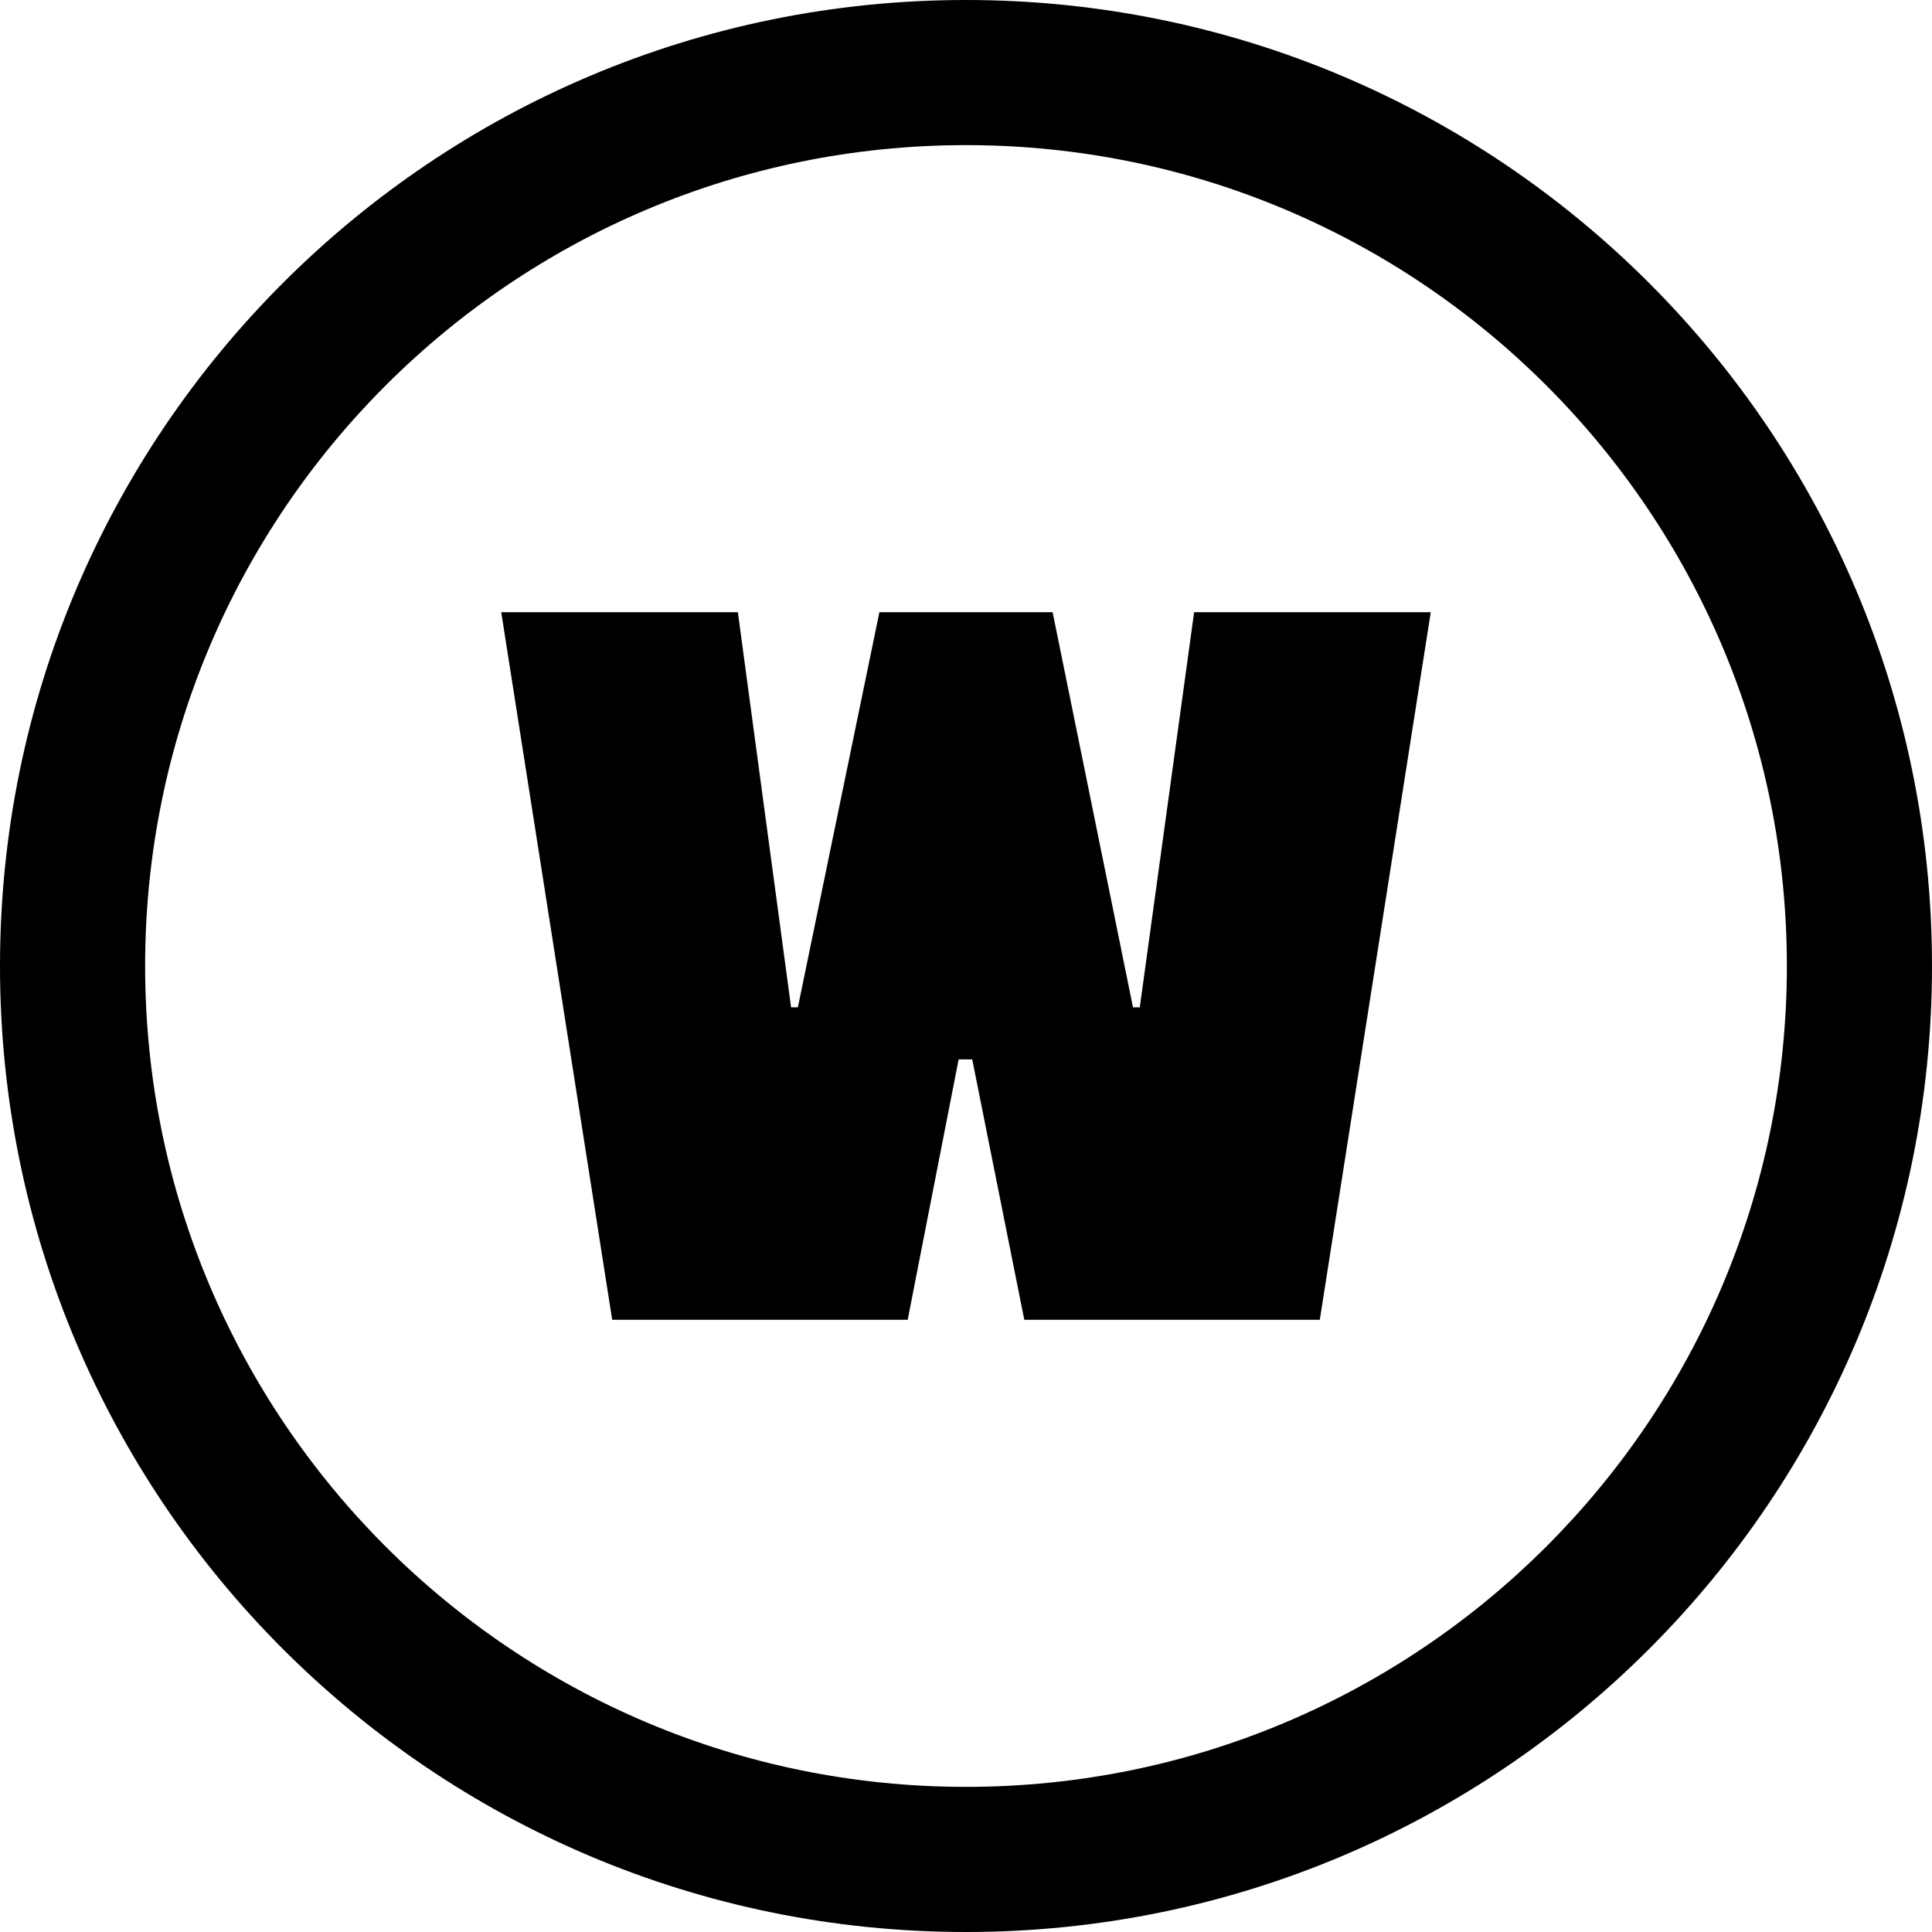
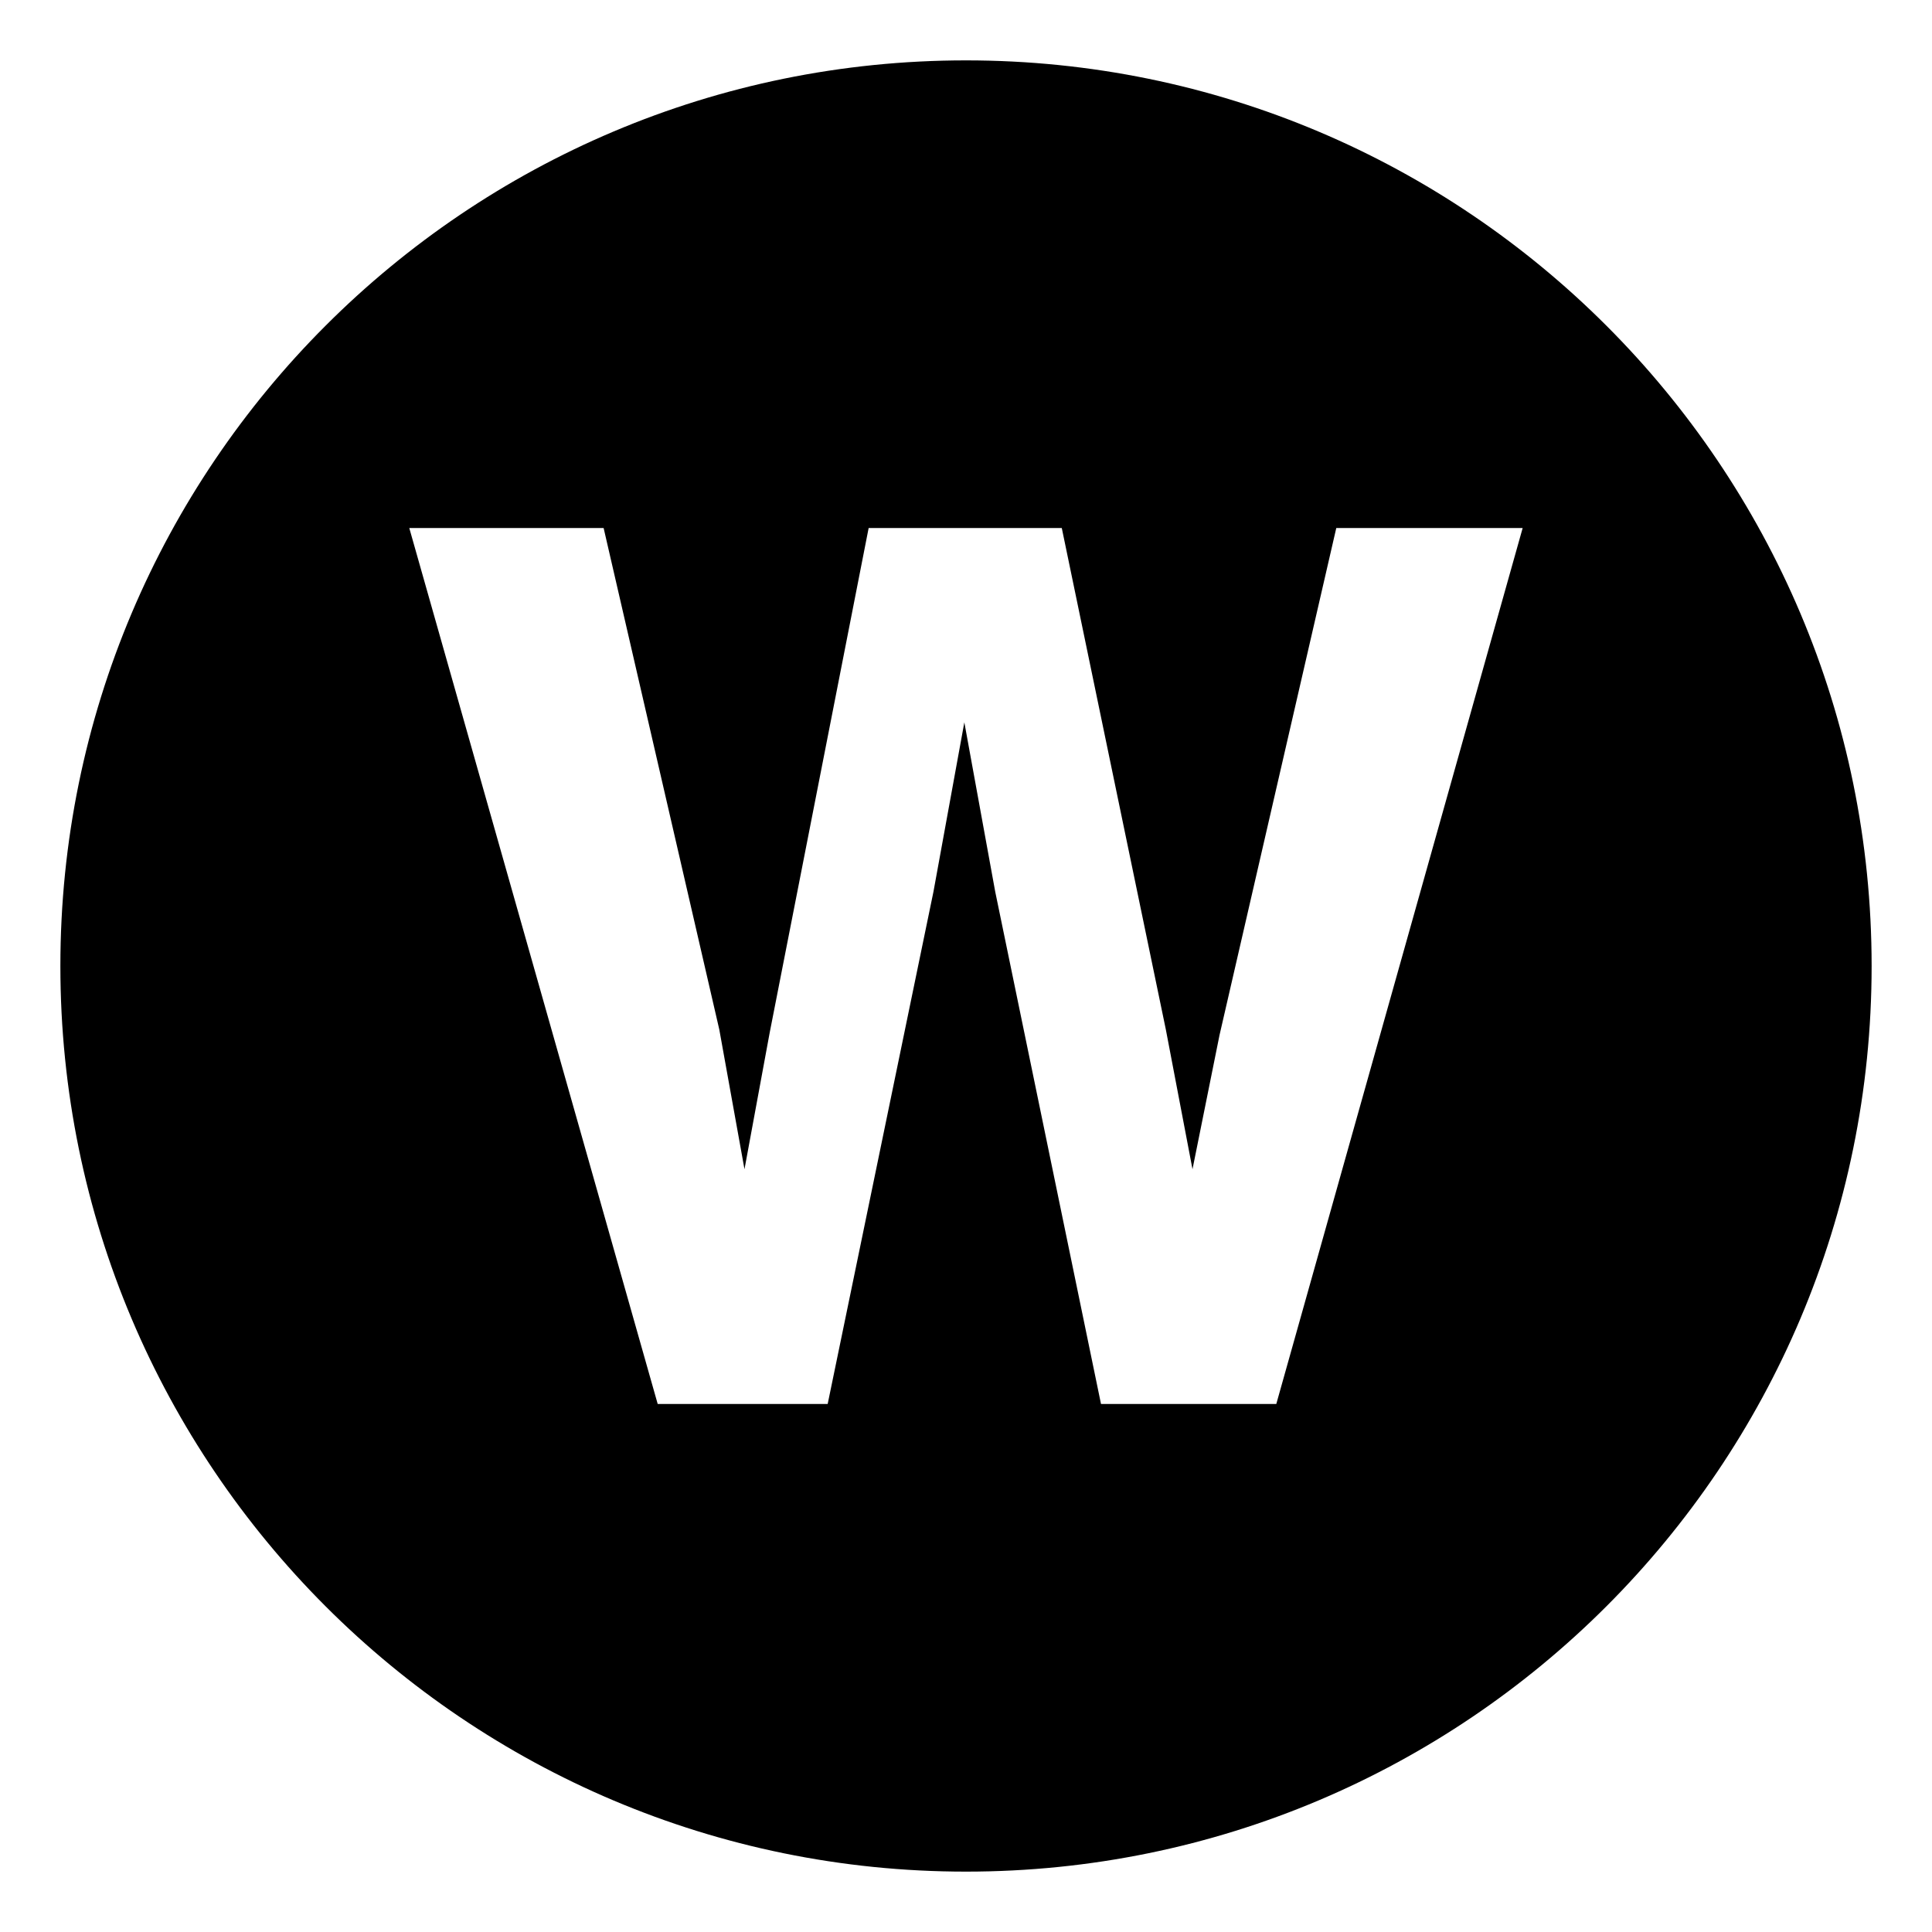
- <svg xmlns="http://www.w3.org/2000/svg" shape-rendering="geometricPrecision" text-rendering="geometricPrecision" image-rendering="optimizeQuality" fill-rule="evenodd" clip-rule="evenodd" viewBox="0 0 512 512">
-   <path style="fill:#000000;" d="M255.998 0c70.69 0 134.694 28.658 181.017 74.982C483.342 121.308 512 185.312 512 256.002c0 70.689-28.658 134.69-74.985 181.016C390.692 483.342 326.688 512 255.998 512c-70.689 0-134.687-28.658-181.017-74.982C28.657 390.689 0 326.691 0 256.002c0-70.69 28.657-134.694 74.981-181.017C121.308 28.658 185.309 0 255.998 0zm60.457 162.24h62.71l-29.406 187.523H271.45l-13.8-69.008h-3.601l-13.503 69.008h-78.309L132.834 162.24h62.707l14.104 104.712h1.799l21.603-104.712h45.906l21.302 104.712h1.799l14.401-104.712zm93.368-60.066c-39.362-39.362-93.752-63.713-153.825-63.713-60.072 0-114.46 24.351-153.825 63.716-39.361 39.361-63.713 93.752-63.713 153.825 0 60.072 24.352 114.46 63.713 153.824 39.365 39.362 93.753 63.713 153.825 63.713 60.073 0 114.463-24.351 153.825-63.713 39.365-39.364 63.716-93.752 63.716-153.824 0-60.073-24.351-114.464-63.716-153.828z" />
+ <svg xmlns="http://www.w3.org/2000/svg" width="800px" height="800px" viewBox="0 0 64 64" aria-hidden="true" role="img" class="iconify iconify--emojione-monotone" preserveAspectRatio="xMidYMid meet">
+   <path d="M32 2C15.432 2 2 15.432 2 32s13.432 30 30 30s30-13.432 30-30S48.568 2 32 2m10.279 44.508h-5.807l-3.504-16.969l-1.023-5.61l-1.023 5.61l-3.504 16.969h-5.631l-8.229-29.016h6.438l3.832 16.615l.834 4.625l.836-4.529l3.277-16.711h6.398l3.447 16.613l.883 4.627l.896-4.447l3.867-16.793h6.174l-8.161 29.016" fill="#000000" />
</svg>
